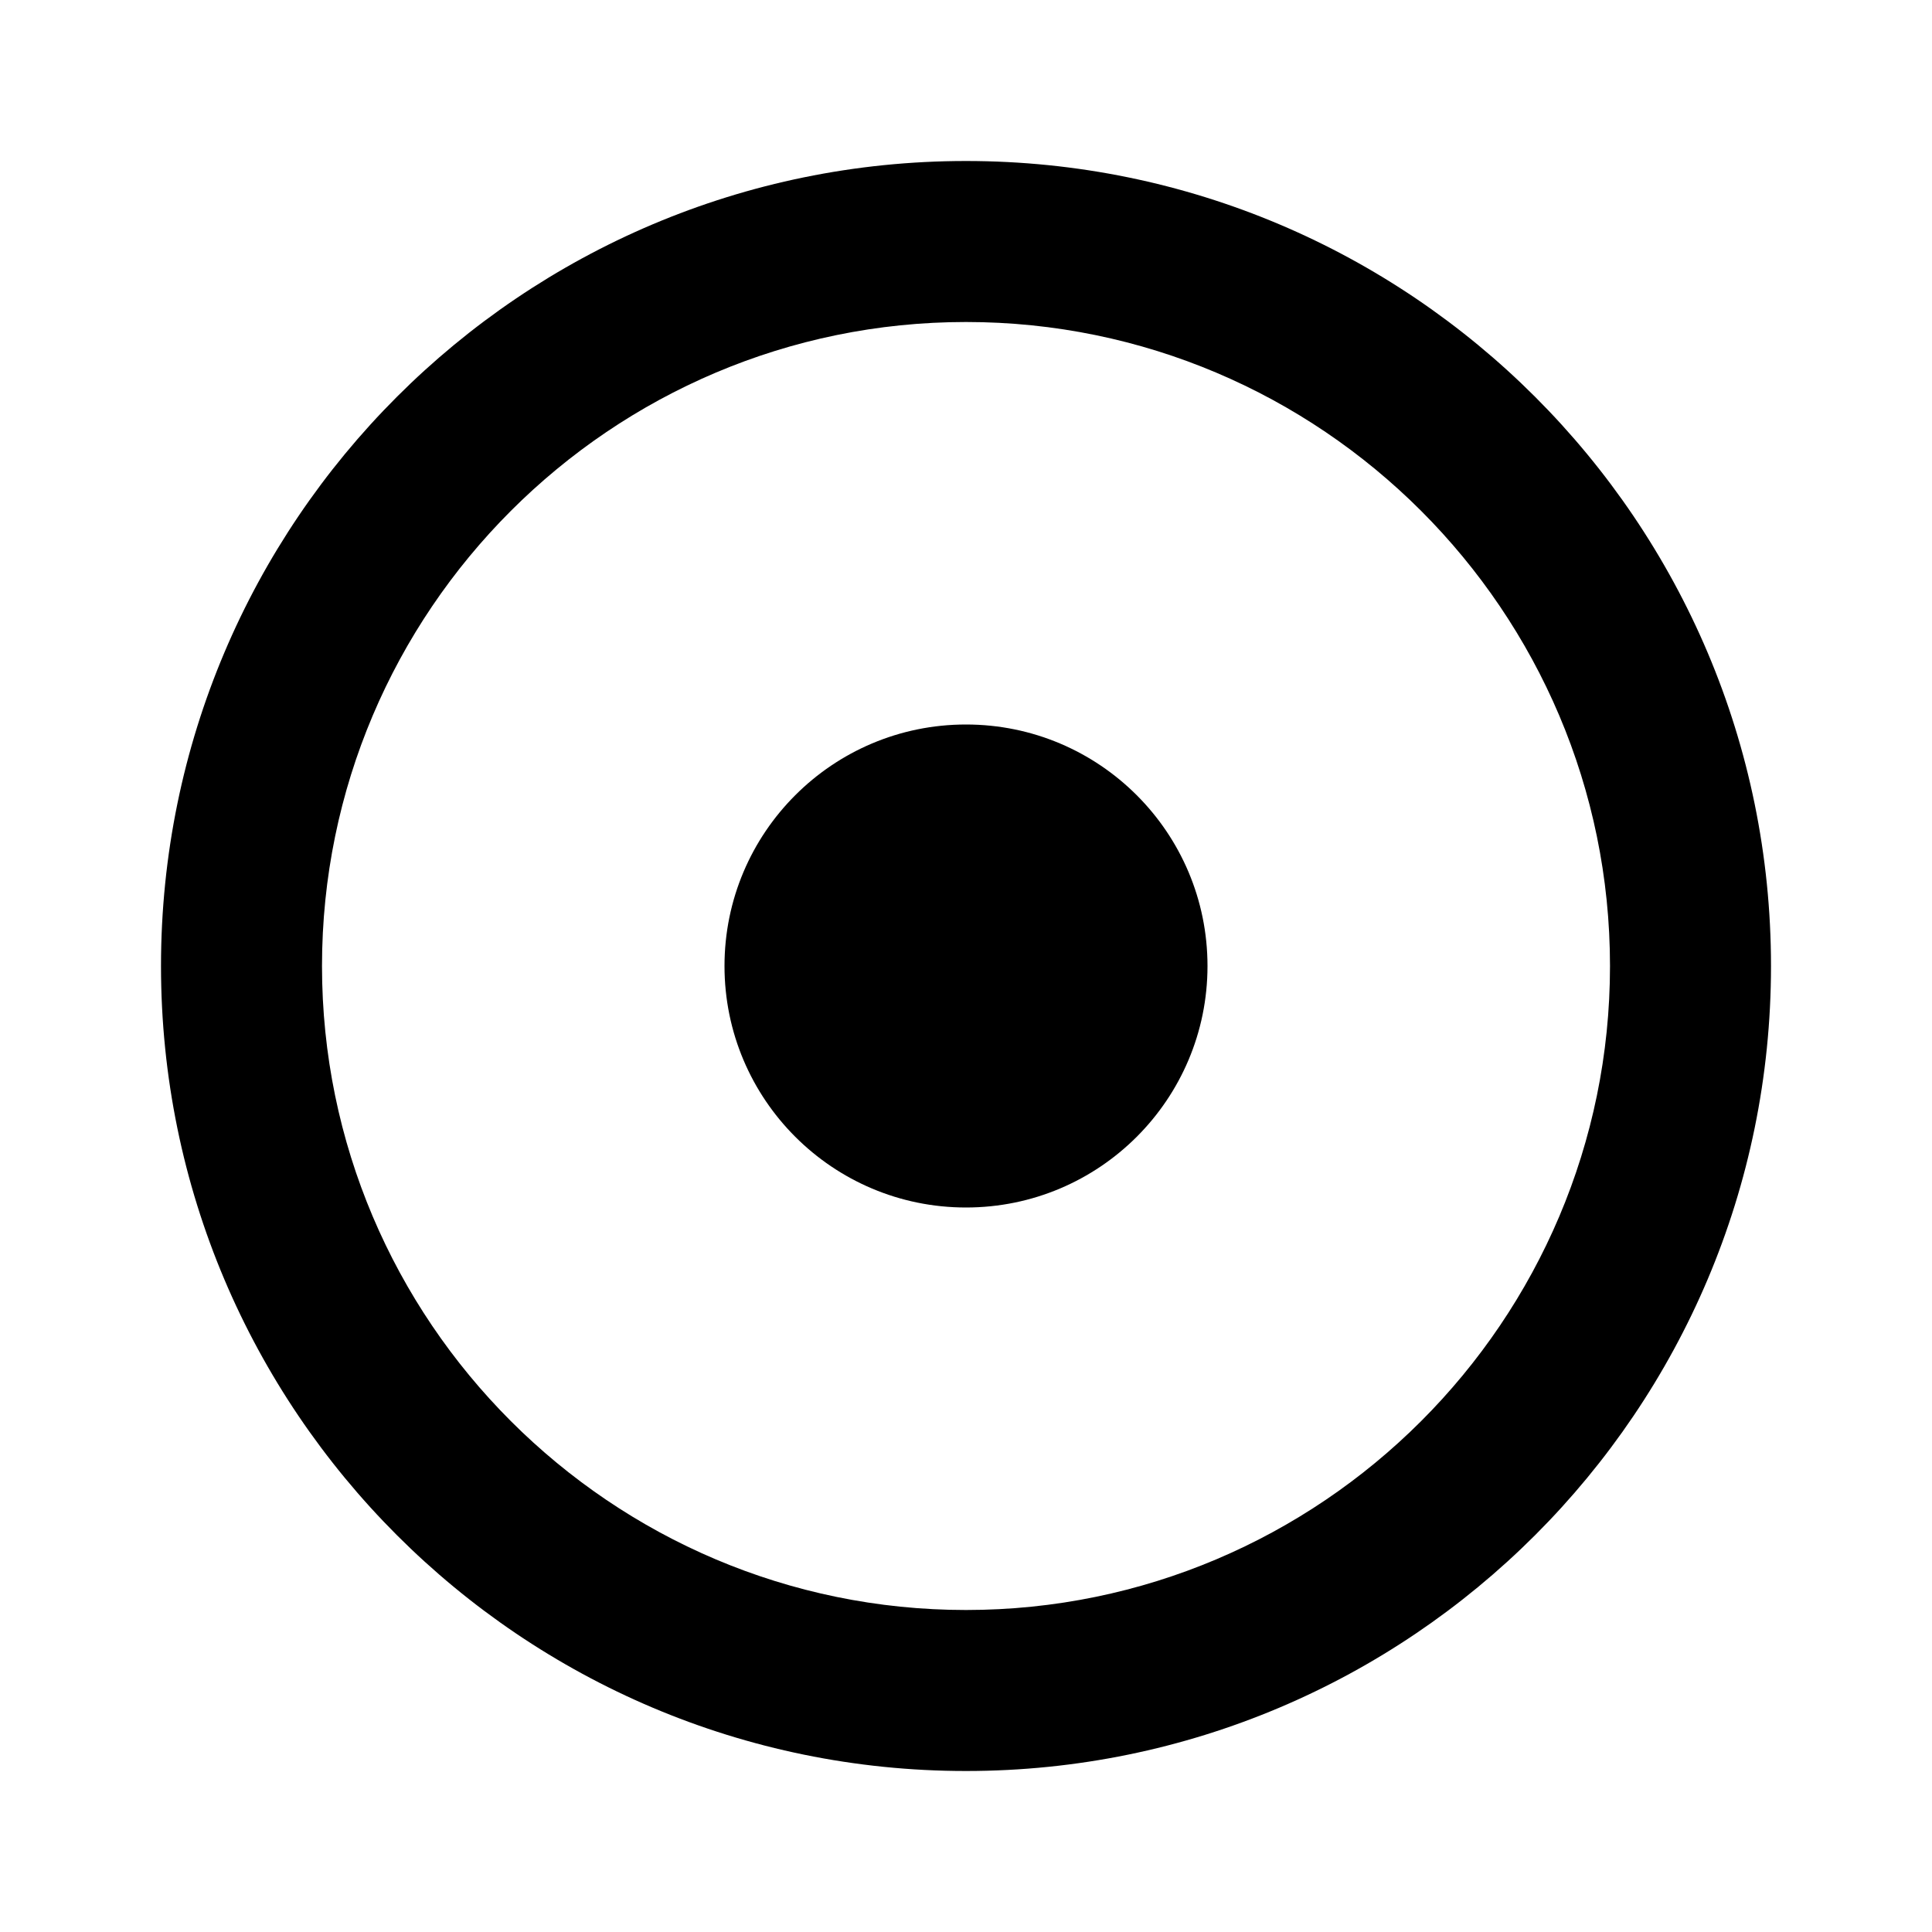
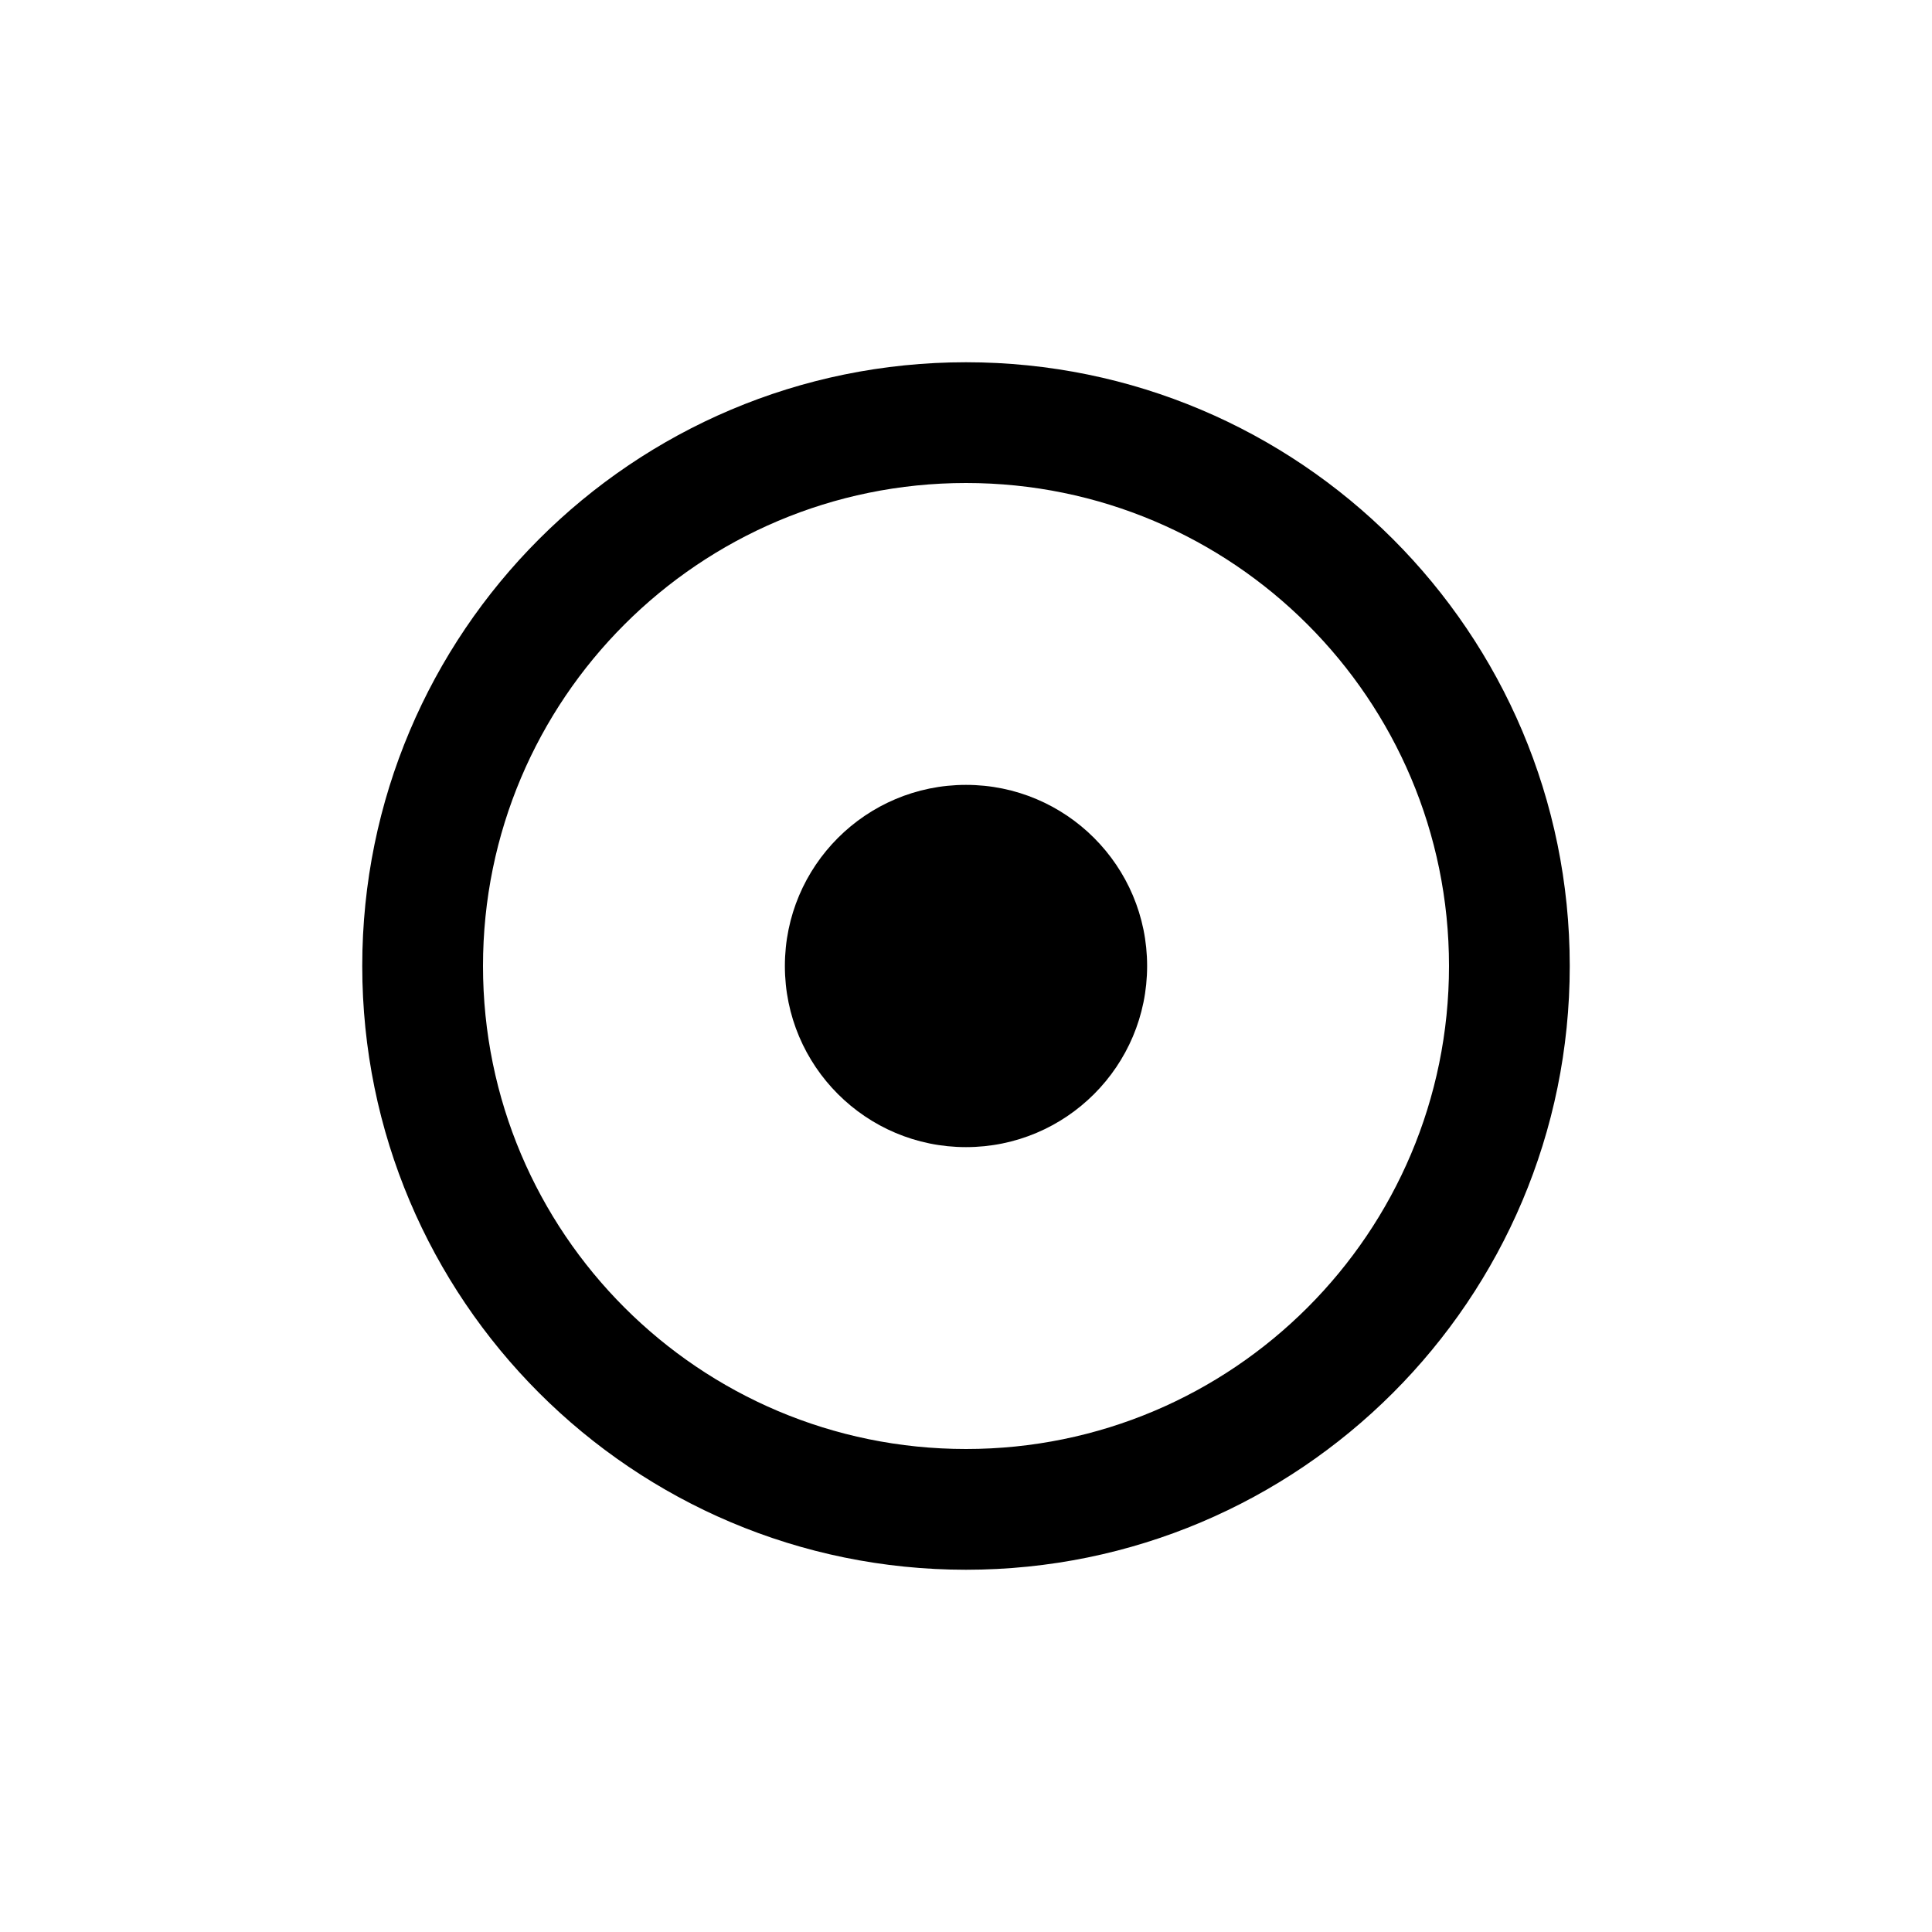
- <svg xmlns="http://www.w3.org/2000/svg" viewBox="0 0 24 24" fill="currentColor">
-   <path d="M12 2C6.48 2 2 6.48 2 12s4.48 10 10 10 10-4.48 10-10S17.52 2 12 2zm0 18c-4.41 0-8-3.59-8-8s3.59-8 8-8 8 3.59 8 8-3.59 8-8 8zm-2-8c0-1.1.9-2 2-2s2 .9 2 2-.9 2-2 2-2-.9-2-2z" />
-   <circle cx="12" cy="12" r="3" />
+ <svg xmlns="http://www.w3.org/2000/svg" viewBox="0 0 64 64">
+   <path fill="currentColor" fill-rule="evenodd" d="M32 12a20 20 0 1 0 0 40 20 20 0 1 0 0-40Zm0 4a16 16 0 1 1 0 32 16 16 0 1 1 0-32Z" />
+   <path fill="currentColor" d="M32 26a6 6 0 1 0 0 12 6 6 0 1 0 0-12Z" />
</svg>
